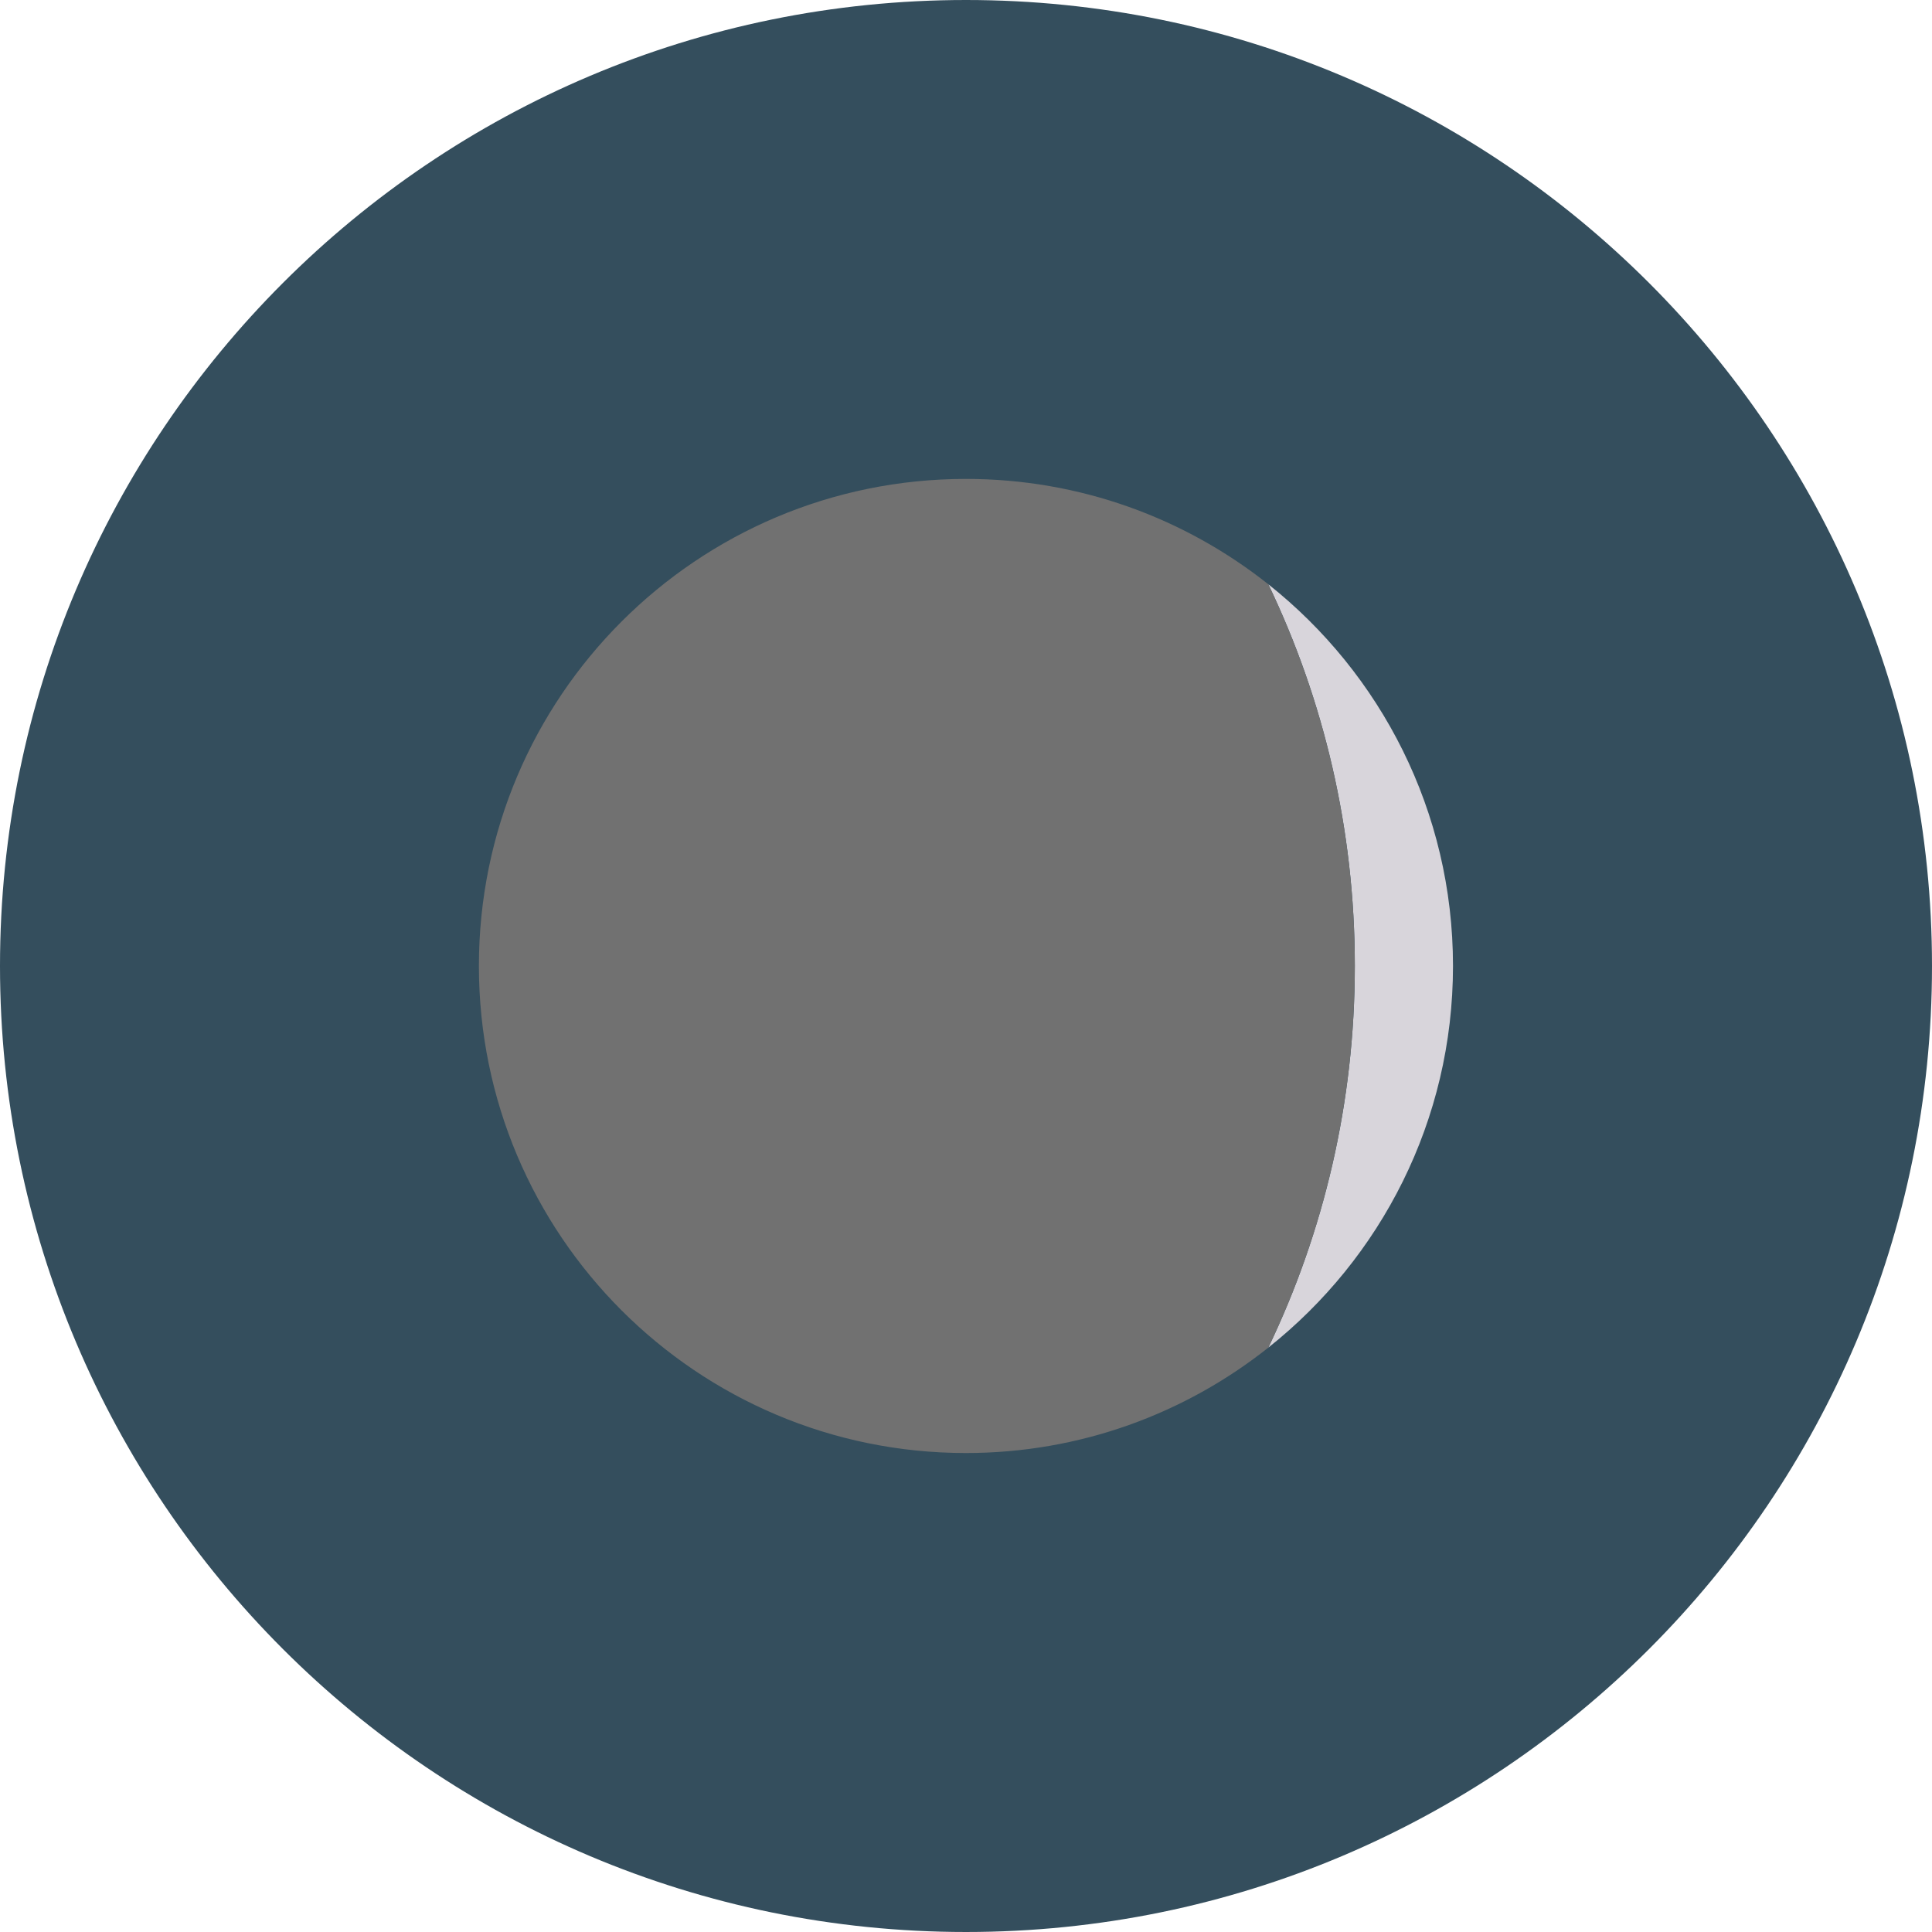
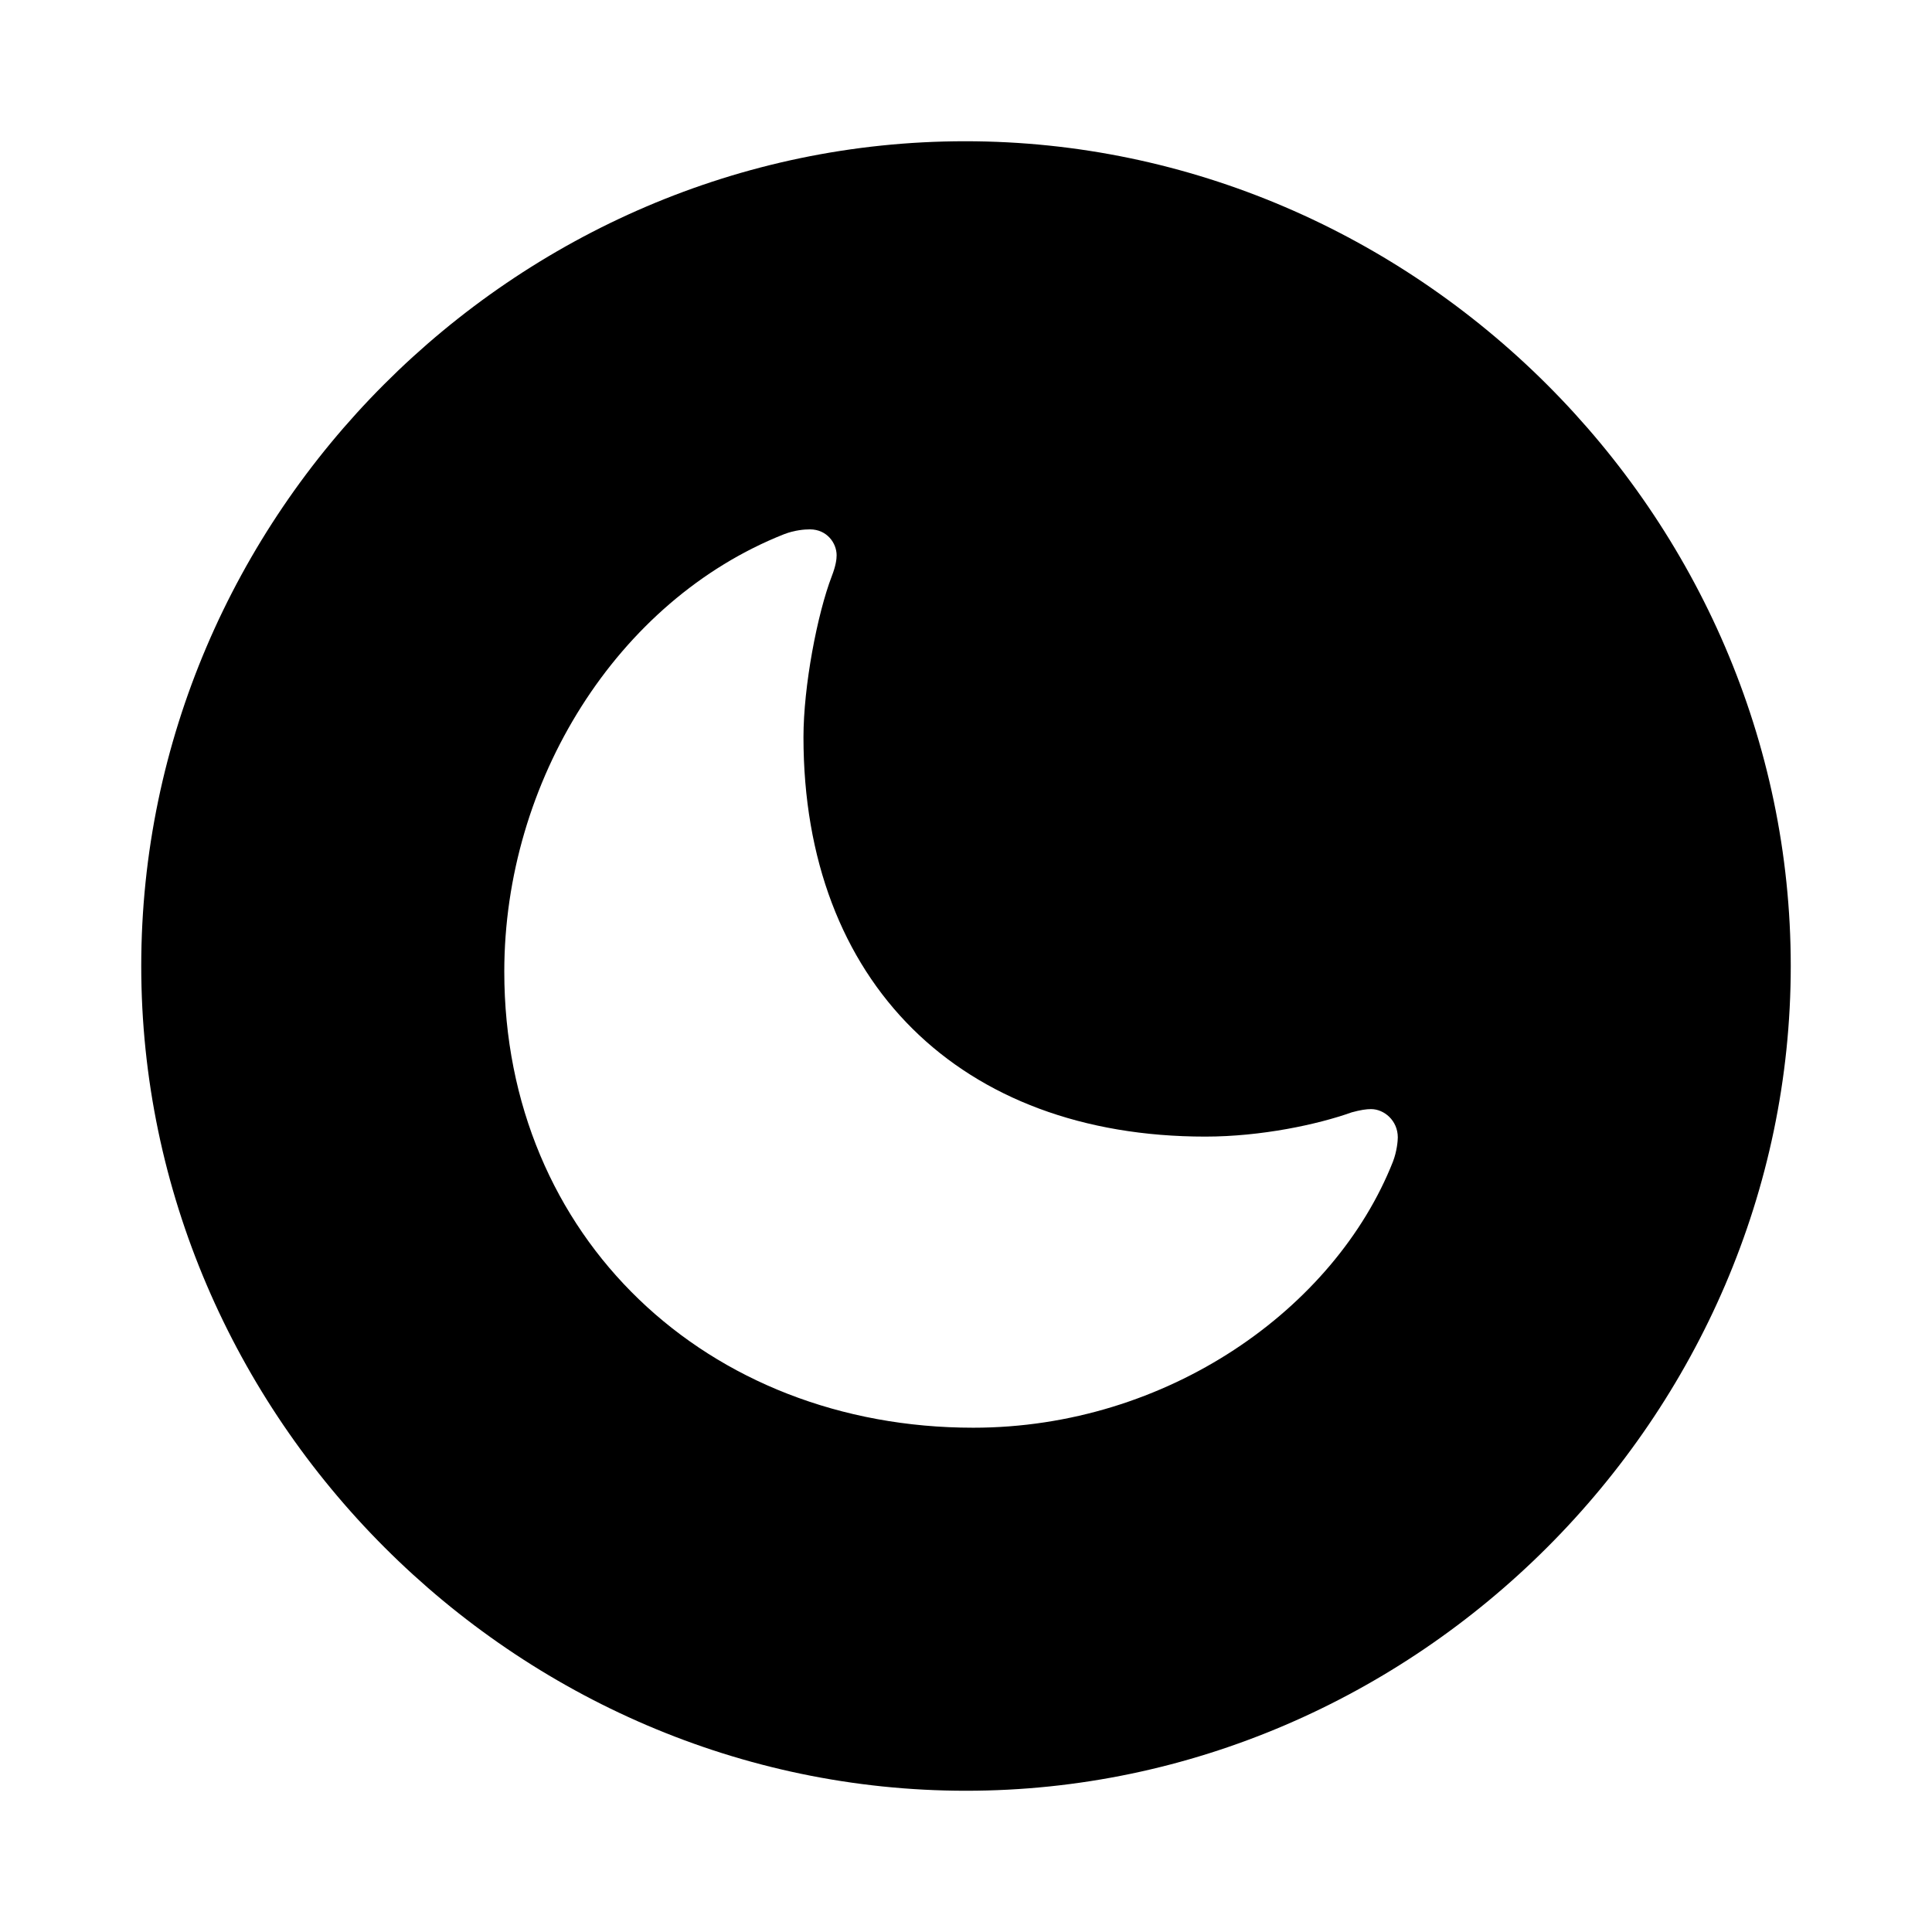
- <svg xmlns="http://www.w3.org/2000/svg" height="800px" width="800px" version="1.1" id="Layer_1" viewBox="0 0 473.935 473.935" xml:space="preserve">
-   <circle style="fill:#344E5D;" cx="236.967" cy="236.967" r="236.967" />
-   <radialGradient id="SVGID_1_" cx="13.47" cy="528.39" r="31.928" gradientTransform="matrix(3.7418 0 0 -3.7418 186.5668 2214.077)" gradientUnits="userSpaceOnUse">
-     <stop offset="0.818" style="stop-color:#D8D5DB" />
-     <stop offset="1" style="stop-color:#D8D5DB" />
-   </radialGradient>
-   <path style="fill:url(#SVGID_1_);" d="M356.431,236.952c0-37.945-17.714-71.738-45.298-93.623  c13.594,28.34,21.216,60.093,21.216,93.623s-7.622,65.287-21.216,93.627C338.718,308.697,356.431,274.905,356.431,236.952z" />
-   <path style="fill:#717171;" d="M311.13,143.333c-20.382-16.168-46.14-25.852-74.177-25.852  c-65.986,0-119.475,53.493-119.475,119.475c0,65.986,53.489,119.483,119.475,119.483c28.037,0,53.796-9.684,74.177-25.856  c13.594-28.34,21.216-60.097,21.216-93.627C332.349,203.422,324.727,171.673,311.13,143.333z" />
+ <svg xmlns="http://www.w3.org/2000/svg" fill="#000000" width="800px" height="800px" viewBox="0 0 56 56">
+   <path d="M 28 51.906 C 41.055 51.906 51.906 41.055 51.906 28 C 51.906 14.922 41.031 4.094 27.977 4.094 C 14.898 4.094 4.094 14.922 4.094 28 C 4.094 41.055 14.922 51.906 28 51.906 Z M 34.937 32.945 C 36.555 32.945 38.195 32.594 39.18 32.242 C 39.437 32.172 39.601 32.148 39.742 32.148 C 40.117 32.148 40.516 32.477 40.516 32.969 C 40.516 33.062 40.492 33.367 40.375 33.672 C 38.687 37.938 33.836 41.383 28.211 41.383 C 20.5 41.383 14.617 35.875 14.617 28.164 C 14.617 22.656 17.875 17.406 22.727 15.484 C 23.031 15.367 23.312 15.344 23.477 15.344 C 23.969 15.344 24.25 15.742 24.25 16.094 C 24.25 16.211 24.227 16.398 24.109 16.703 C 23.687 17.805 23.289 19.891 23.289 21.367 C 23.289 28.469 27.836 32.945 34.937 32.945 Z" />
</svg>
